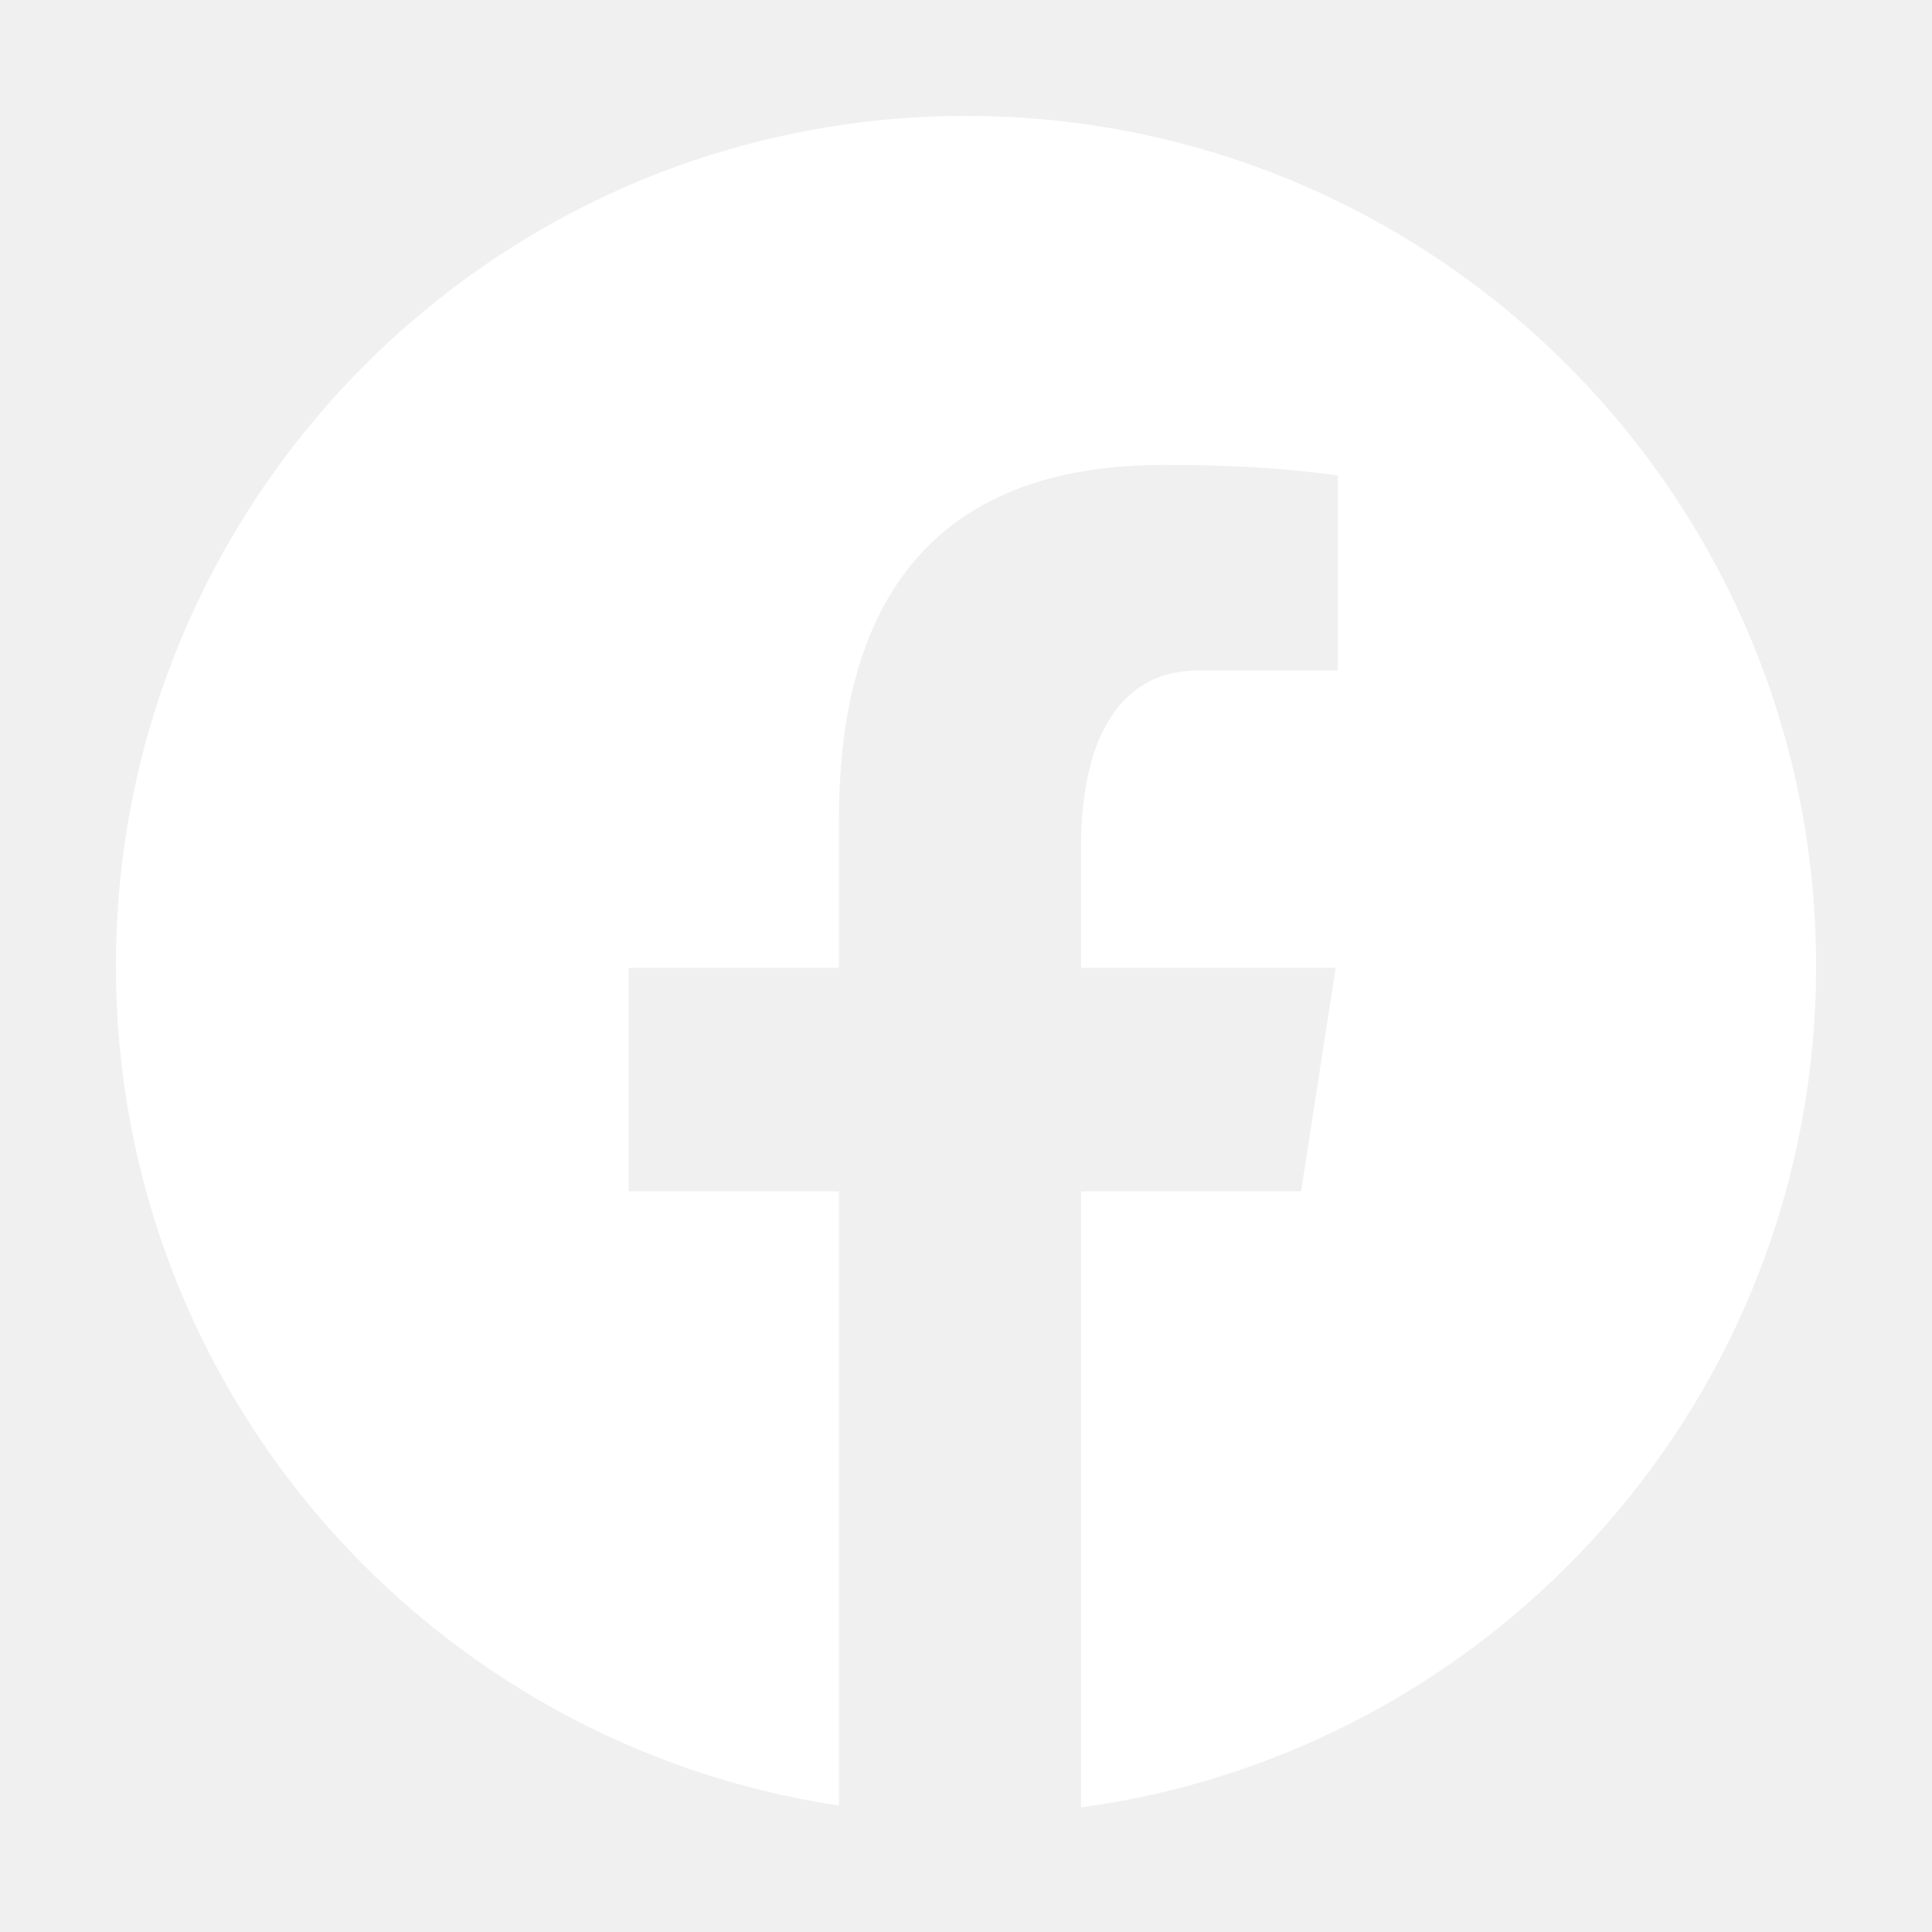
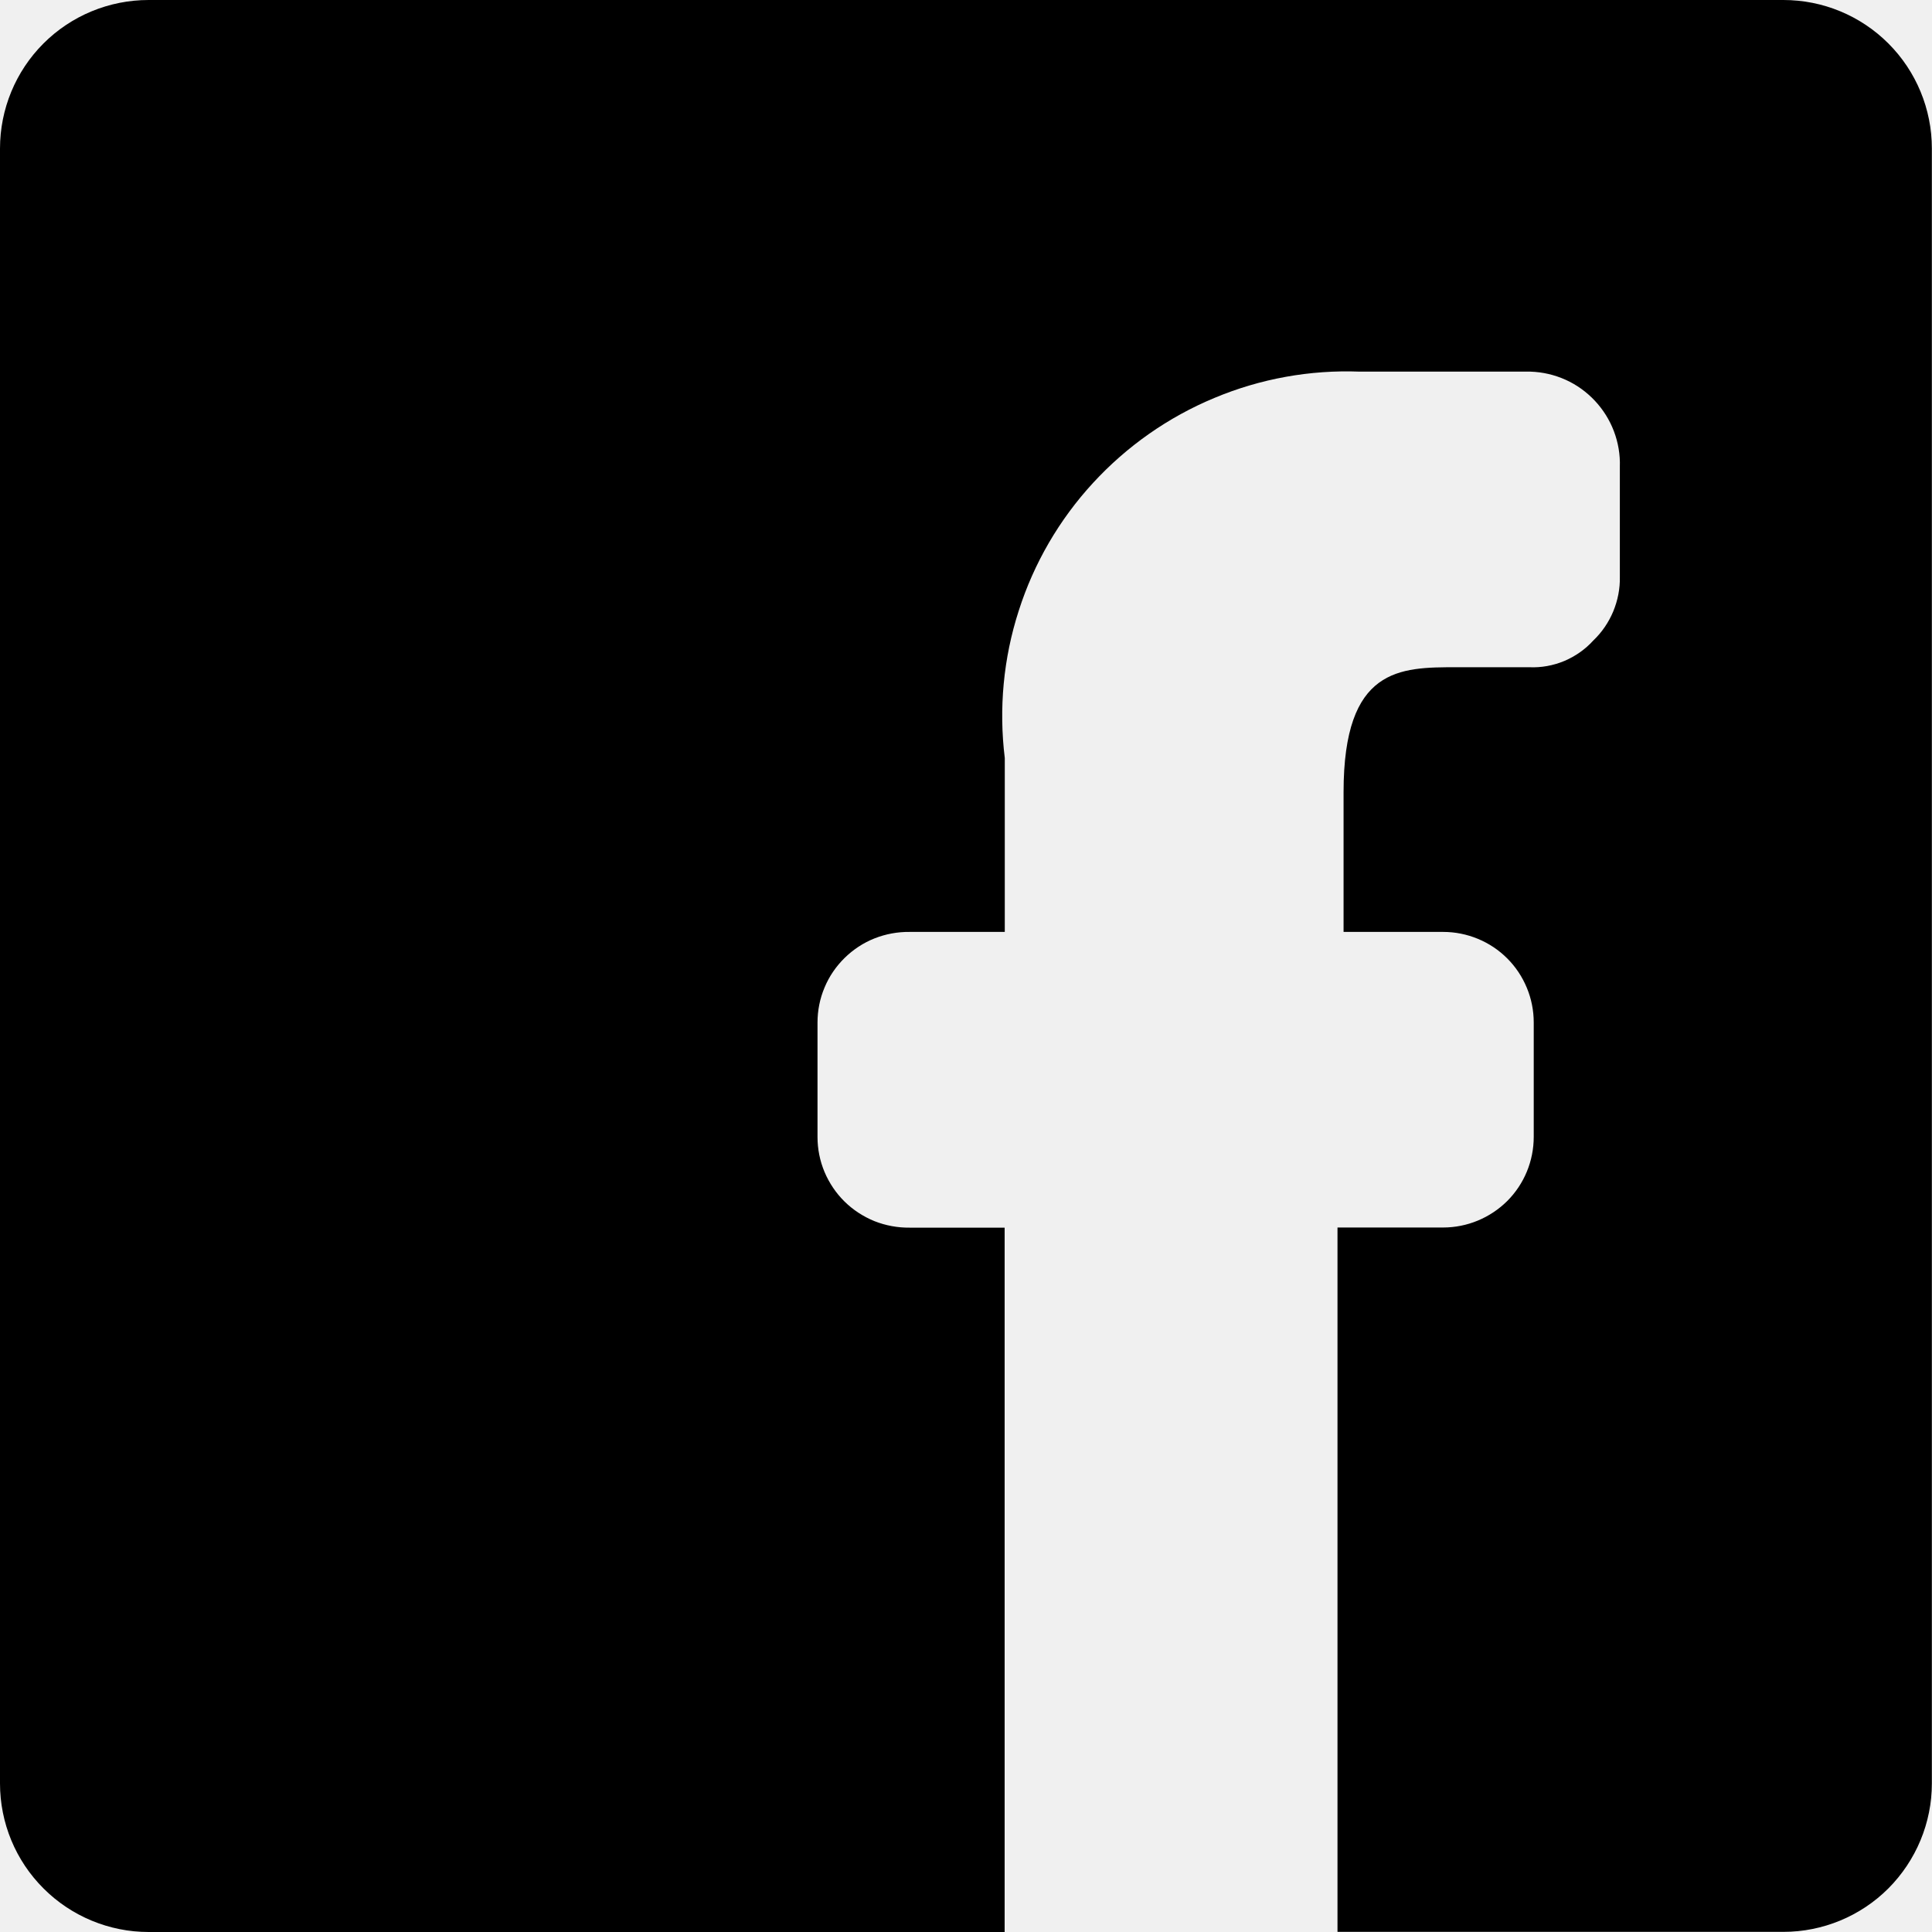
- <svg xmlns="http://www.w3.org/2000/svg" viewBox="0,0,256,256" width="50px" height="50px" fill-rule="nonzero">
-   <g fill="#ffffff" fill-rule="nonzero" stroke="none" stroke-width="1" stroke-linecap="butt" stroke-linejoin="miter" stroke-miterlimit="10" stroke-dasharray="" stroke-dashoffset="0" font-family="none" font-weight="none" font-size="none" text-anchor="none" style="mix-blend-mode: normal">
-     <g transform="scale(5.12,5.12)">
-       <path d="M25,3c-12.15,0 -22,9.85 -22,22c0,11.03 8.125,20.137 18.712,21.728v-15.897h-5.443v-5.783h5.443v-3.848c0,-6.371 3.104,-9.168 8.399,-9.168c2.536,0 3.877,0.188 4.512,0.274v5.048h-3.612c-2.248,0 -3.033,2.131 -3.033,4.533v3.161h6.588l-0.894,5.783h-5.694v15.944c10.738,-1.457 19.022,-10.638 19.022,-21.775c0,-12.15 -9.85,-22 -22,-22z" />
-     </g>
+ <svg xmlns="http://www.w3.org/2000/svg" fill="none" viewBox="0 0 14 14" id="Facebook-1--Streamline-Core">
+   <g id="facebook-1--media-facebook-social">
+     <path id="Vector" fill="#000000" d="M0 12.923V1.077C0 0.791 0.113 0.517 0.315 0.315 0.517 0.113 0.791 0 1.077 0H12.923c0.286 0 0.559 0.113 0.761 0.315 0.202 0.202 0.315 0.476 0.315 0.761V12.923c0 0.286 -0.114 0.559 -0.315 0.761 -0.202 0.202 -0.476 0.315 -0.761 0.315H9.692V8.895h0.765c0.174 0 0.341 -0.069 0.465 -0.192 0.123 -0.123 0.192 -0.29 0.192 -0.465v-0.829c0 -0.086 -0.017 -0.172 -0.05 -0.251 -0.033 -0.08 -0.081 -0.152 -0.142 -0.213s-0.133 -0.109 -0.213 -0.142c-0.08 -0.033 -0.165 -0.05 -0.251 -0.05h-0.722V5.74c0 -0.905 0.409 -0.905 0.818 -0.905h0.528c0.087 0.004 0.173 -0.012 0.253 -0.045 0.08 -0.034 0.152 -0.084 0.21 -0.148 0.063 -0.06 0.112 -0.132 0.145 -0.211 0.033 -0.08 0.05 -0.165 0.048 -0.252v-0.797c0.003 -0.088 -0.012 -0.175 -0.043 -0.257 -0.031 -0.082 -0.078 -0.157 -0.138 -0.221 -0.06 -0.064 -0.132 -0.116 -0.212 -0.152 -0.08 -0.036 -0.166 -0.056 -0.254 -0.059H9.854c-0.361 -0.014 -0.721 0.051 -1.055 0.191 -0.334 0.139 -0.633 0.349 -0.878 0.615 -0.245 0.266 -0.429 0.582 -0.539 0.927 -0.111 0.344 -0.145 0.708 -0.101 1.067v1.26h-0.689c-0.087 -0.001 -0.174 0.015 -0.255 0.047 -0.081 0.032 -0.155 0.081 -0.217 0.142 -0.062 0.061 -0.112 0.134 -0.145 0.214 -0.034 0.08 -0.051 0.167 -0.051 0.254v0.829c-0 0.087 0.017 0.173 0.051 0.254 0.034 0.08 0.083 0.153 0.145 0.214 0.062 0.061 0.136 0.109 0.217 0.142 0.081 0.032 0.168 0.048 0.255 0.047H7.28V14H1.077c-0.286 0 -0.56 -0.114 -0.761 -0.315C0.113 13.483 0 13.209 0 12.923Z" stroke-width="1" />
  </g>
</svg>
